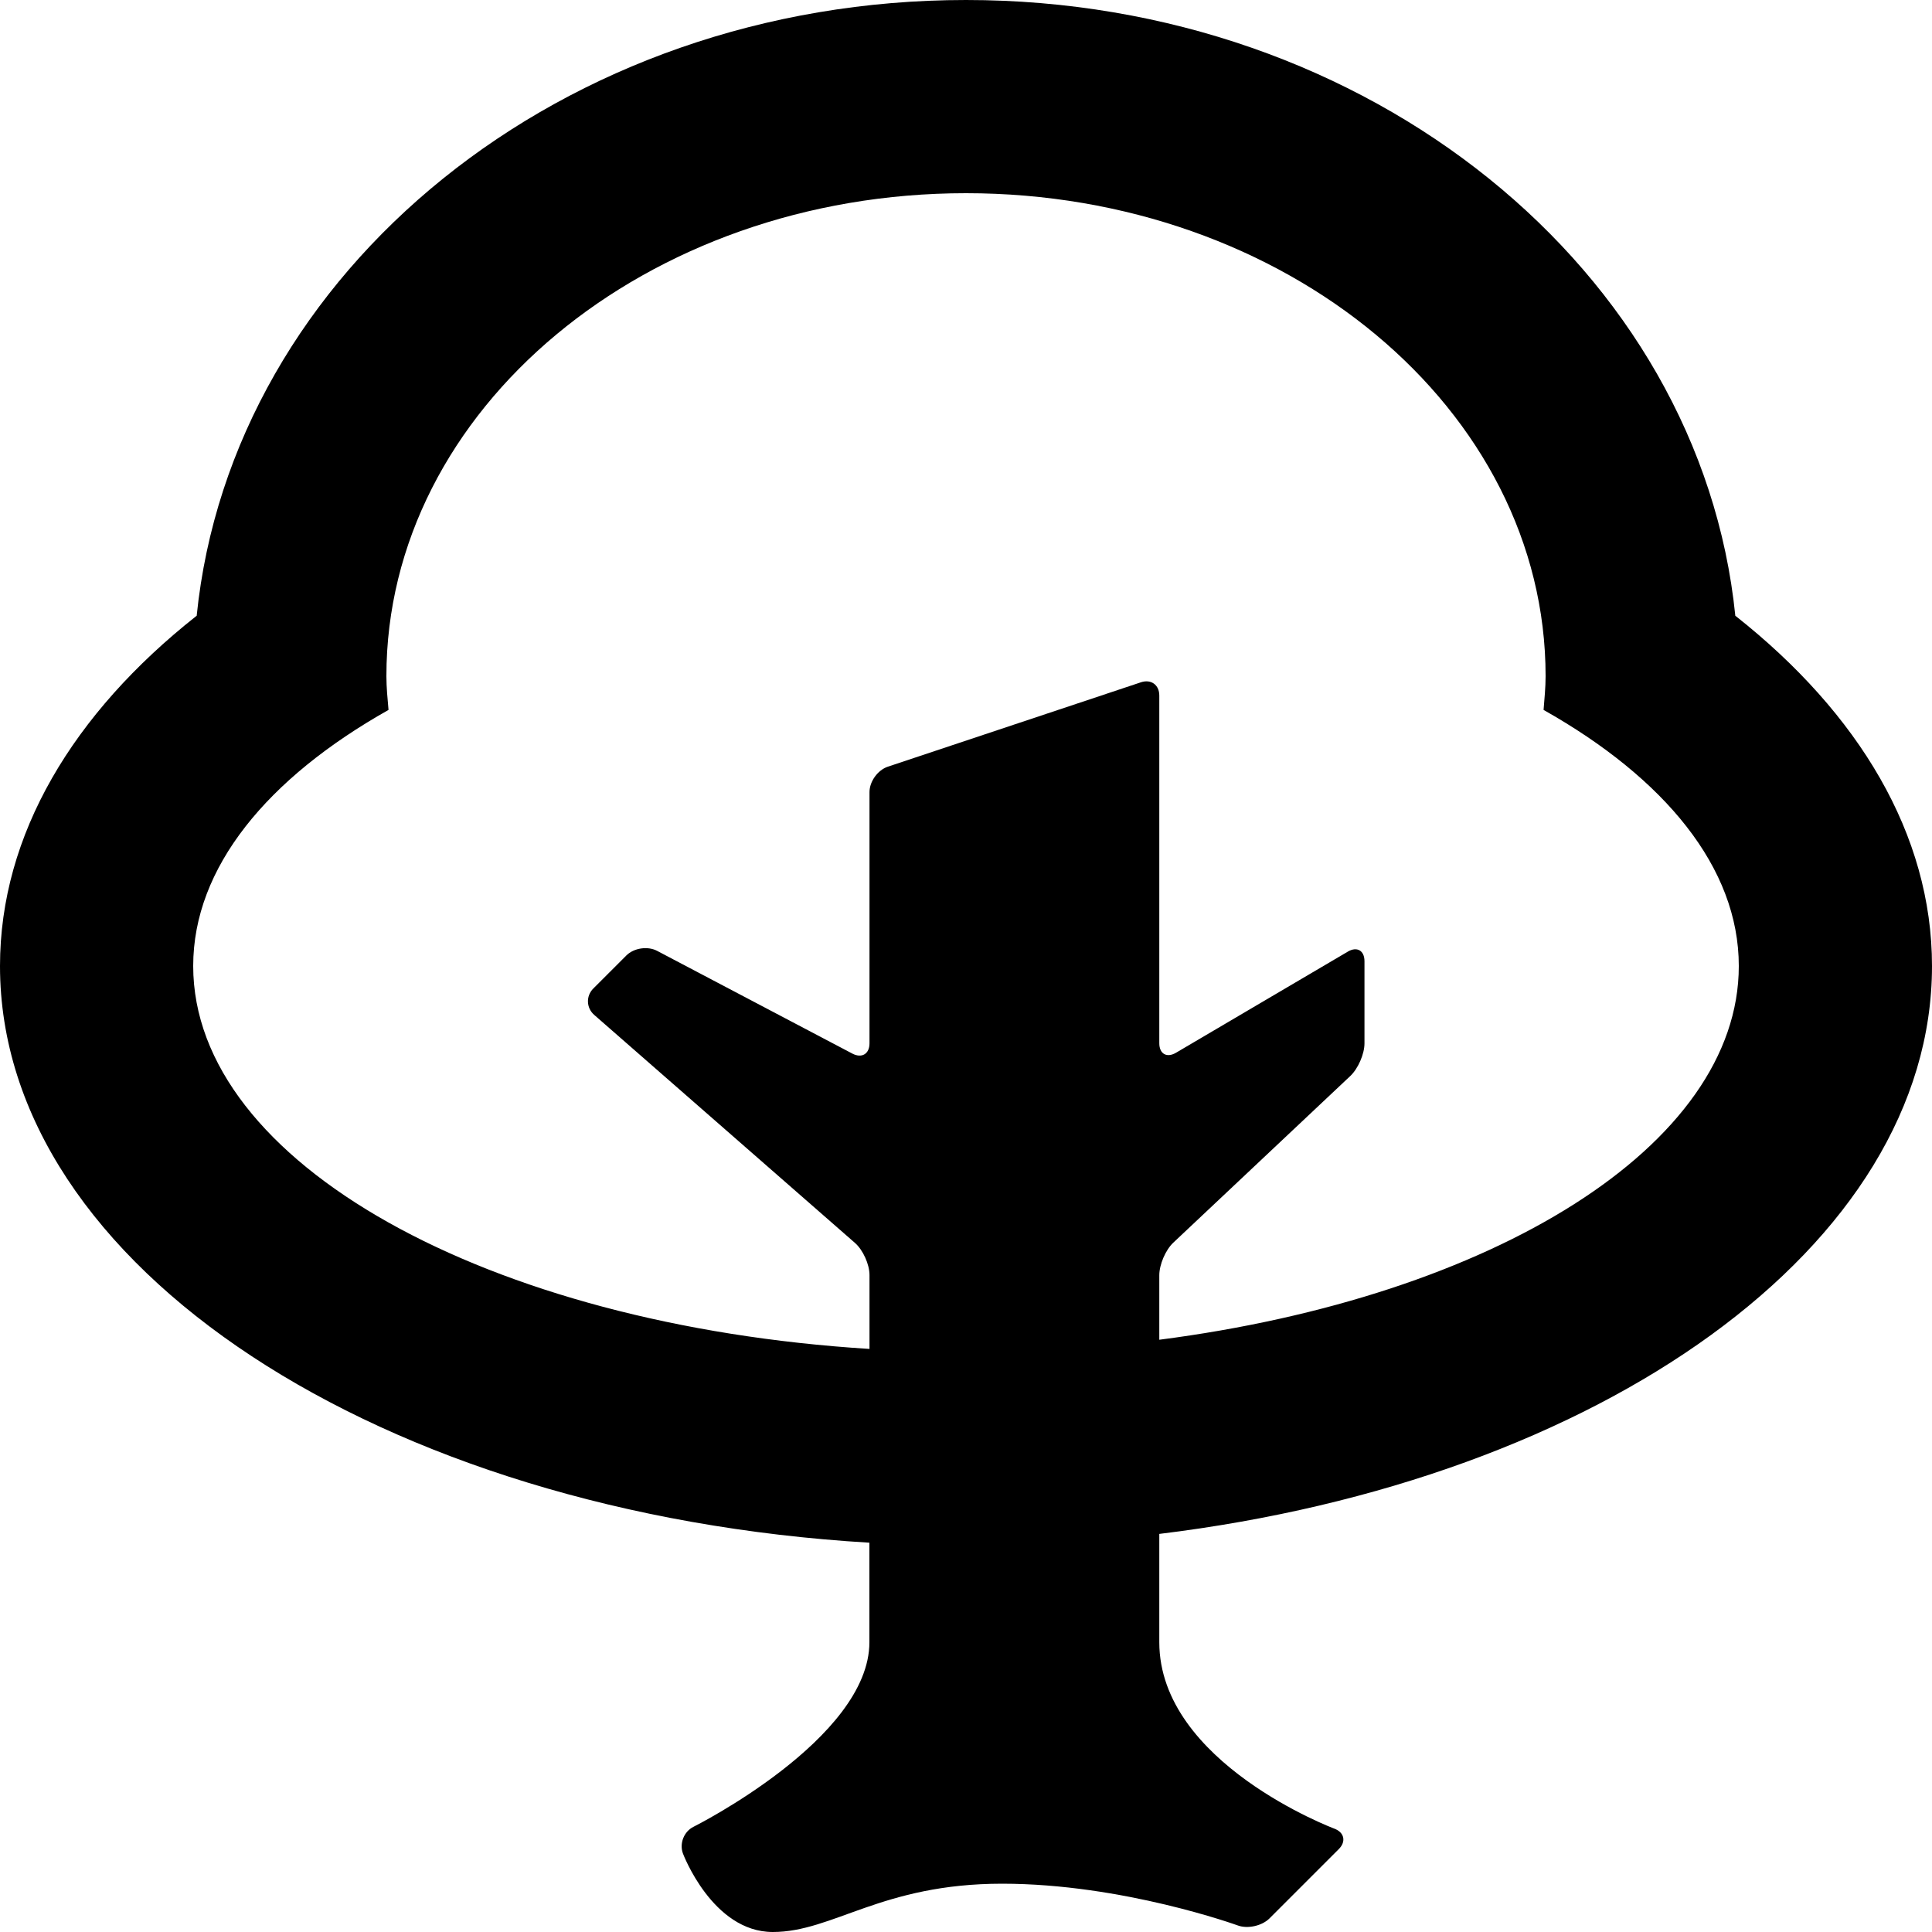
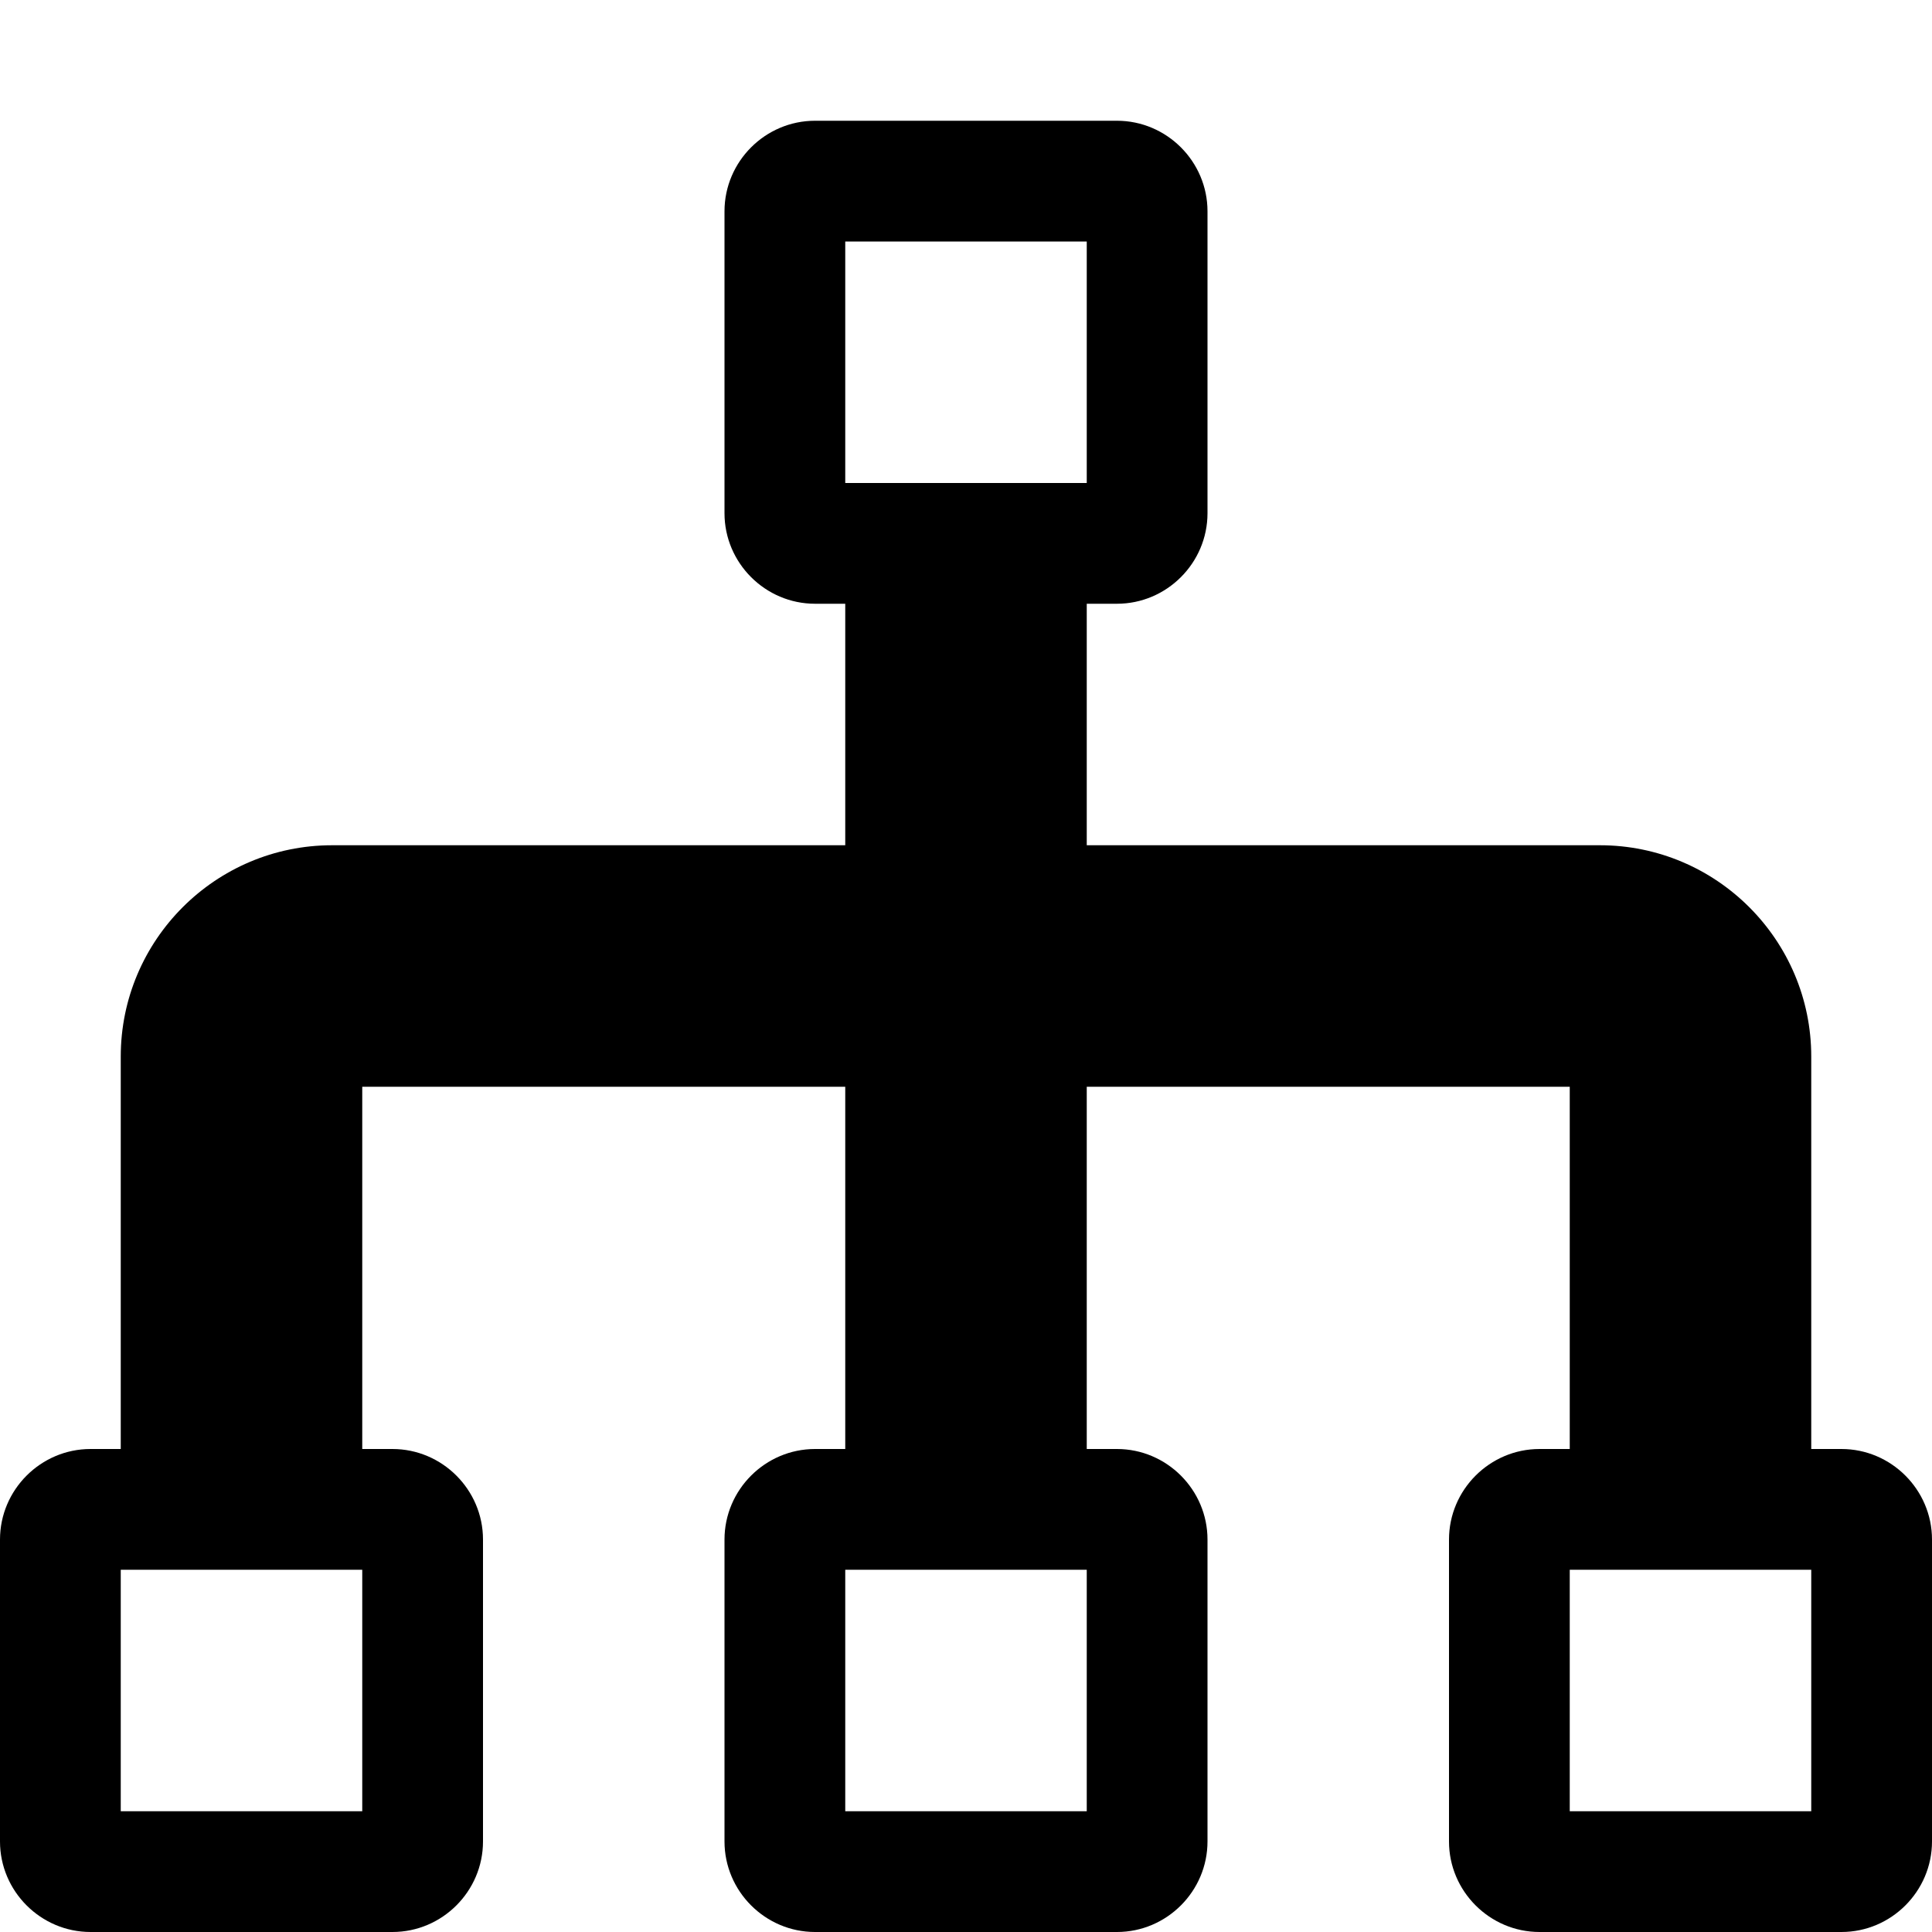
- <svg xmlns="http://www.w3.org/2000/svg" version="1.1" width="20" height="20" viewBox="0 0 20 20">
-   <path d="M20 10c0-1.361-0.758-2.616-2.031-3.622-0.002-0.001-0.004-0.001-0.005-0.003-0.362-3.572-3.787-6.375-7.964-6.375s-7.602 2.803-7.964 6.375c-0.001 0.002-0.003 0.002-0.005 0.003-1.273 1.006-2.031 2.261-2.031 3.622 0 3.112 3.947 5.669 9 5.97 0 0.338 0 0.683 0 1.030 0 1-1.821 1.911-1.821 1.911-0.099 0.049-0.148 0.173-0.109 0.277 0 0 0.305 0.812 0.93 0.812s1.124-0.5 2.374-0.5 2.439 0.432 2.439 0.432c0.102 0.038 0.251 0.005 0.329-0.073l0.717-0.717c0.078-0.078 0.058-0.173-0.046-0.212 0 0-1.812-0.68-1.812-1.93 0-0.312 0-0.706 0-1.121 4.564-0.555 7.999-2.976 7.999-5.879zM2 10c0-1.019 0.768-1.945 2.022-2.651-0.010-0.116-0.022-0.232-0.022-0.349 0-2.762 2.687-5 6-5s6 2.238 6 5c0 0.117-0.012 0.233-0.021 0.349 1.253 0.706 2.021 1.632 2.021 2.651 0 1.864-2.551 3.424-5.999 3.869 0-0.401 0-0.668 0-0.668 0-0.11 0.065-0.262 0.145-0.337l1.833-1.726c0.080-0.076 0.146-0.227 0.146-0.337v-0.851c0-0.11-0.078-0.155-0.172-0.099l-1.779 1.047c-0.096 0.056-0.173 0.012-0.173-0.099v-3.599c0-0.11-0.085-0.172-0.19-0.137l-2.621 0.874c-0.104 0.035-0.189 0.153-0.189 0.263v2.6c0 0.11-0.079 0.158-0.177 0.107l-2.022-1.064c-0.097-0.051-0.24-0.030-0.318 0.048l-0.342 0.342c-0.078 0.078-0.073 0.201 0.009 0.273l2.7 2.361c0.083 0.073 0.15 0.222 0.15 0.332 0 0 0 0.298 0 0.765-3.945-0.245-7.001-1.924-7.001-3.964z" />
+ <svg xmlns="http://www.w3.org/2000/svg" version="1.1" width="32" height="32" viewBox="0 0 32 32">
+   <path d="M30.5 24h-0.5v-6.5c0-1.93-1.57-3.5-3.5-3.5h-8.5v-4h0.5c0.825 0 1.5-0.675 1.5-1.5v-5c0-0.825-0.675-1.5-1.5-1.5h-5c-0.825 0-1.5 0.675-1.5 1.5v5c0 0.825 0.675 1.5 1.5 1.5h0.5v4h-8.5c-1.93 0-3.5 1.57-3.5 3.5v6.5h-0.5c-0.825 0-1.5 0.675-1.5 1.5v5c0 0.825 0.675 1.5 1.5 1.5h5c0.825 0 1.5-0.675 1.5-1.5v-5c0-0.825-0.675-1.5-1.5-1.5h-0.5v-6h8v6h-0.5c-0.825 0-1.5 0.675-1.5 1.5v5c0 0.825 0.675 1.5 1.5 1.5h5c0.825 0 1.5-0.675 1.5-1.5v-5c0-0.825-0.675-1.5-1.5-1.5h-0.5v-6h8v6h-0.5c-0.825 0-1.5 0.675-1.5 1.5v5c0 0.825 0.675 1.5 1.5 1.5h5c0.825 0 1.5-0.675 1.5-1.5v-5c0-0.825-0.675-1.5-1.5-1.5zM6 30h-4v-4h4v4zM18 30h-4v-4h4v4zM14 8v-4h4v4h-4zM30 30h-4v-4h4v4z" />
</svg>
